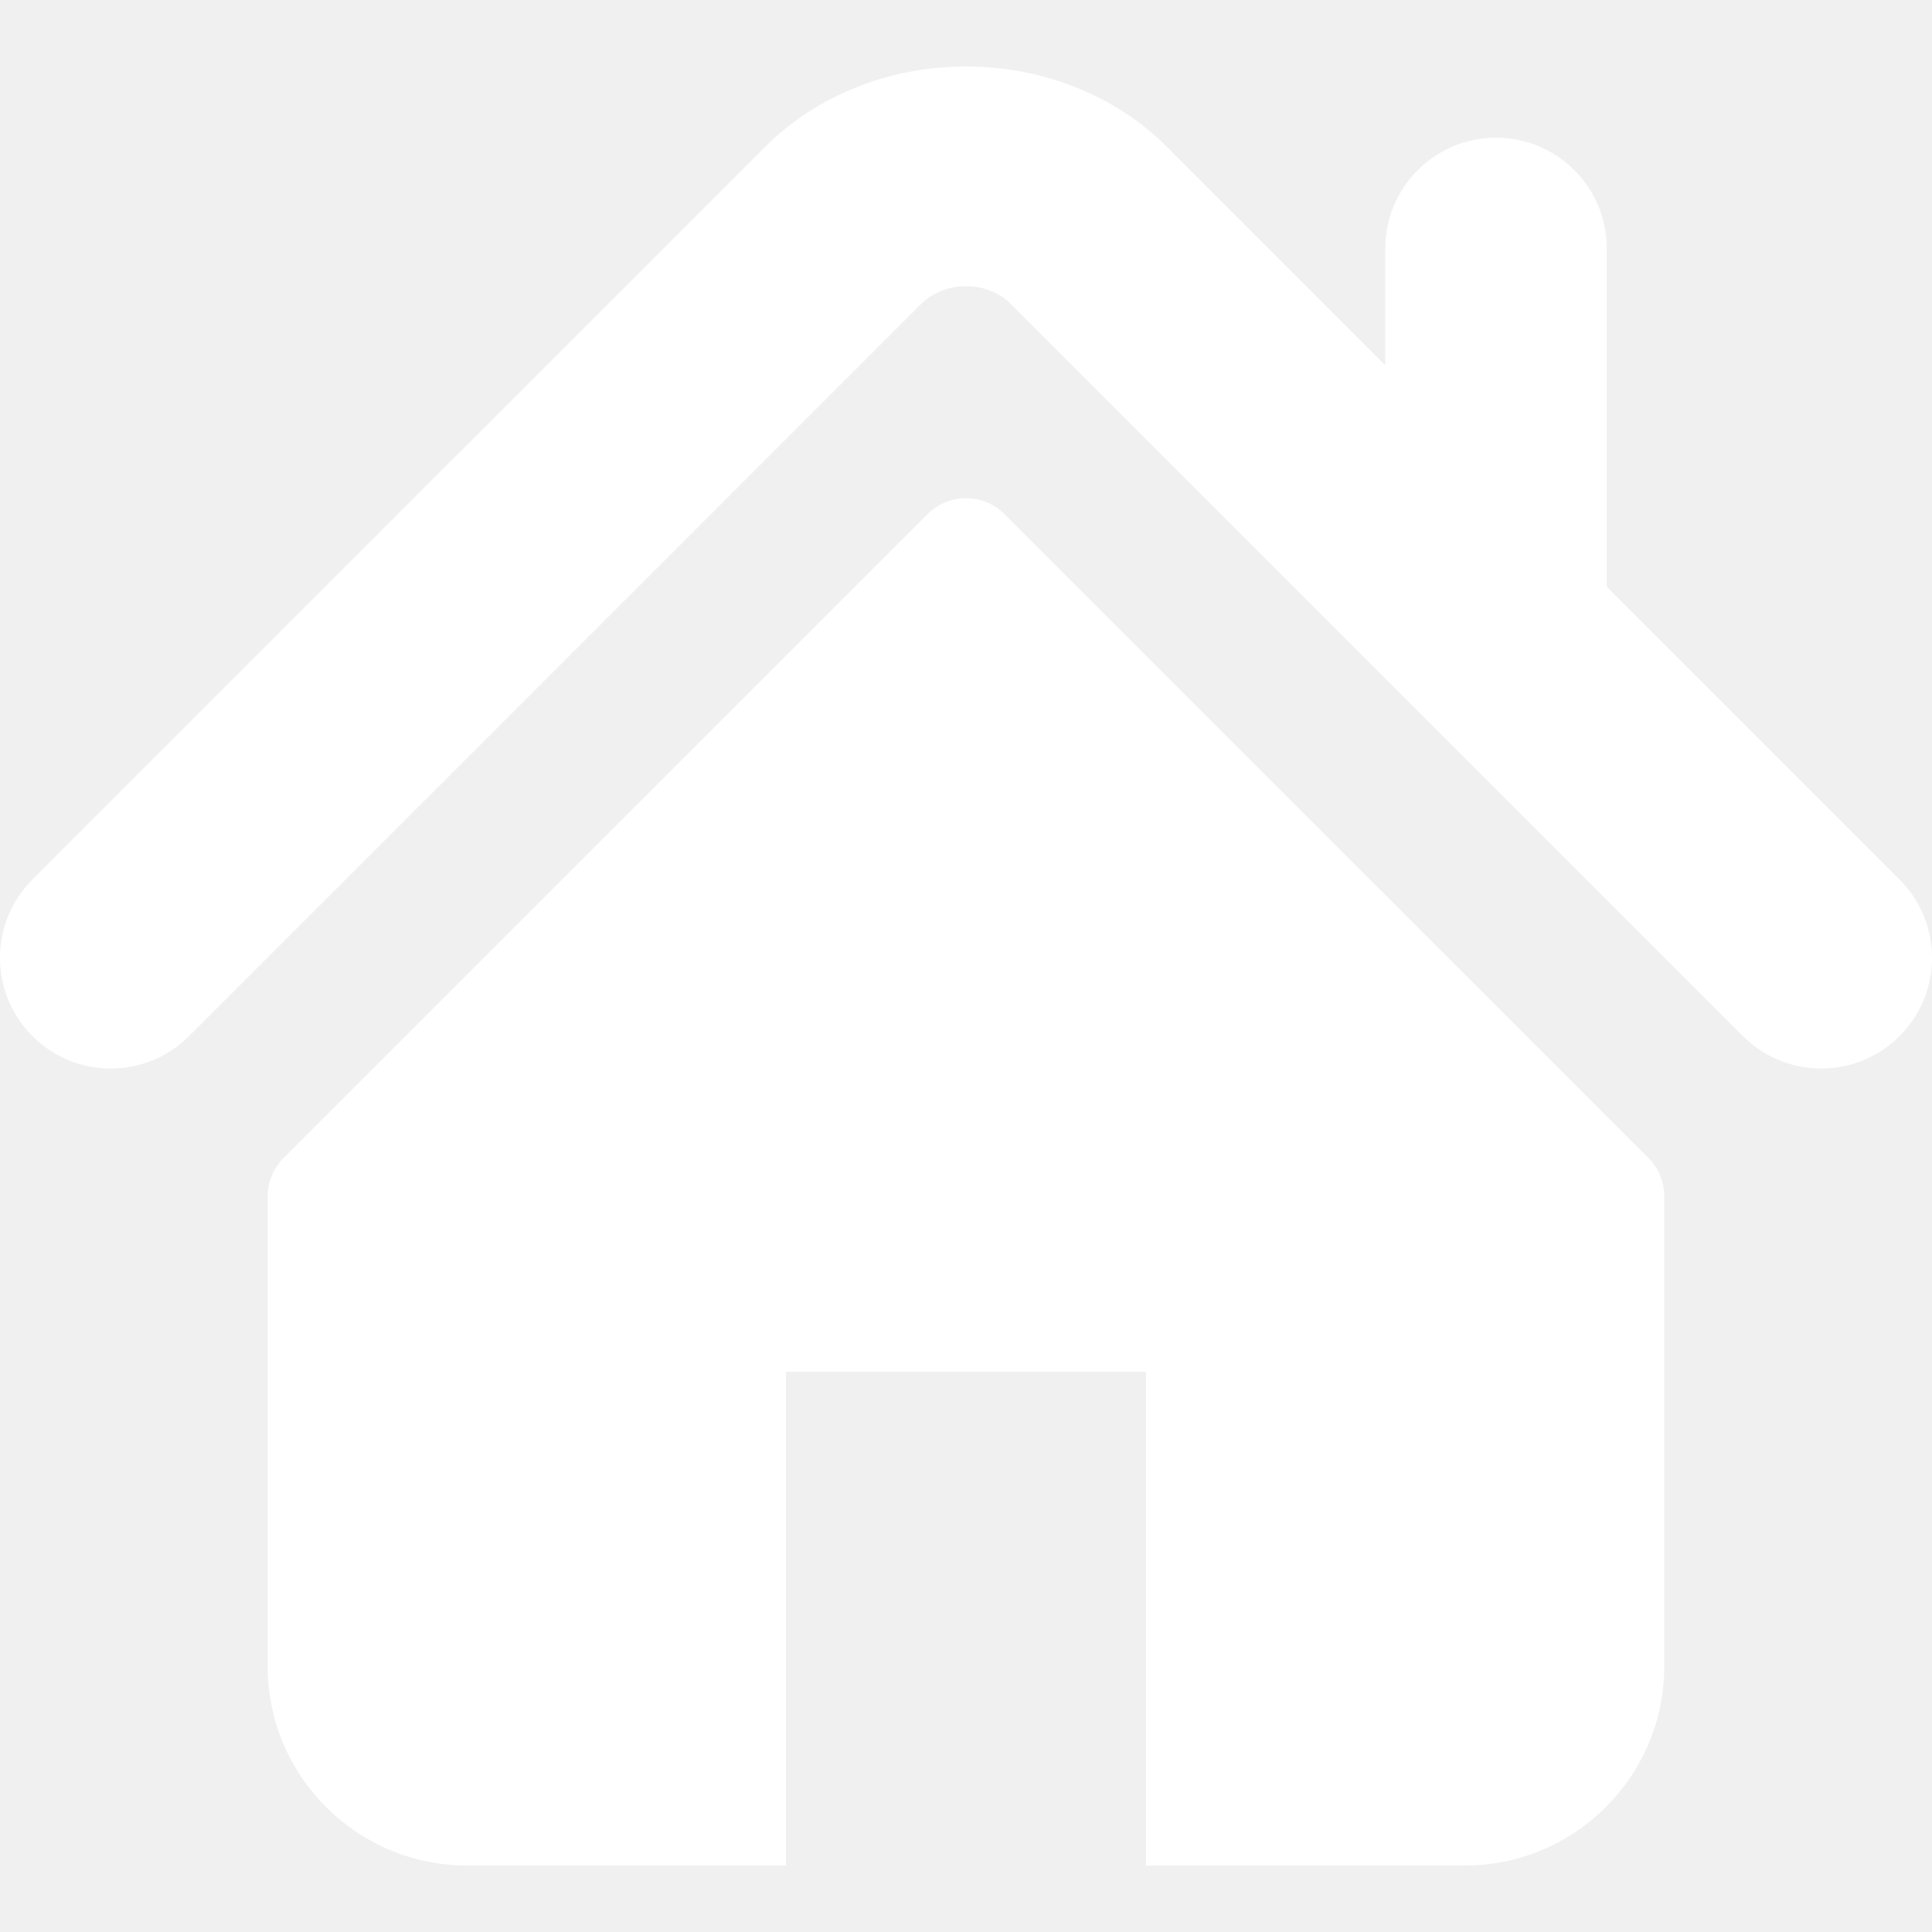
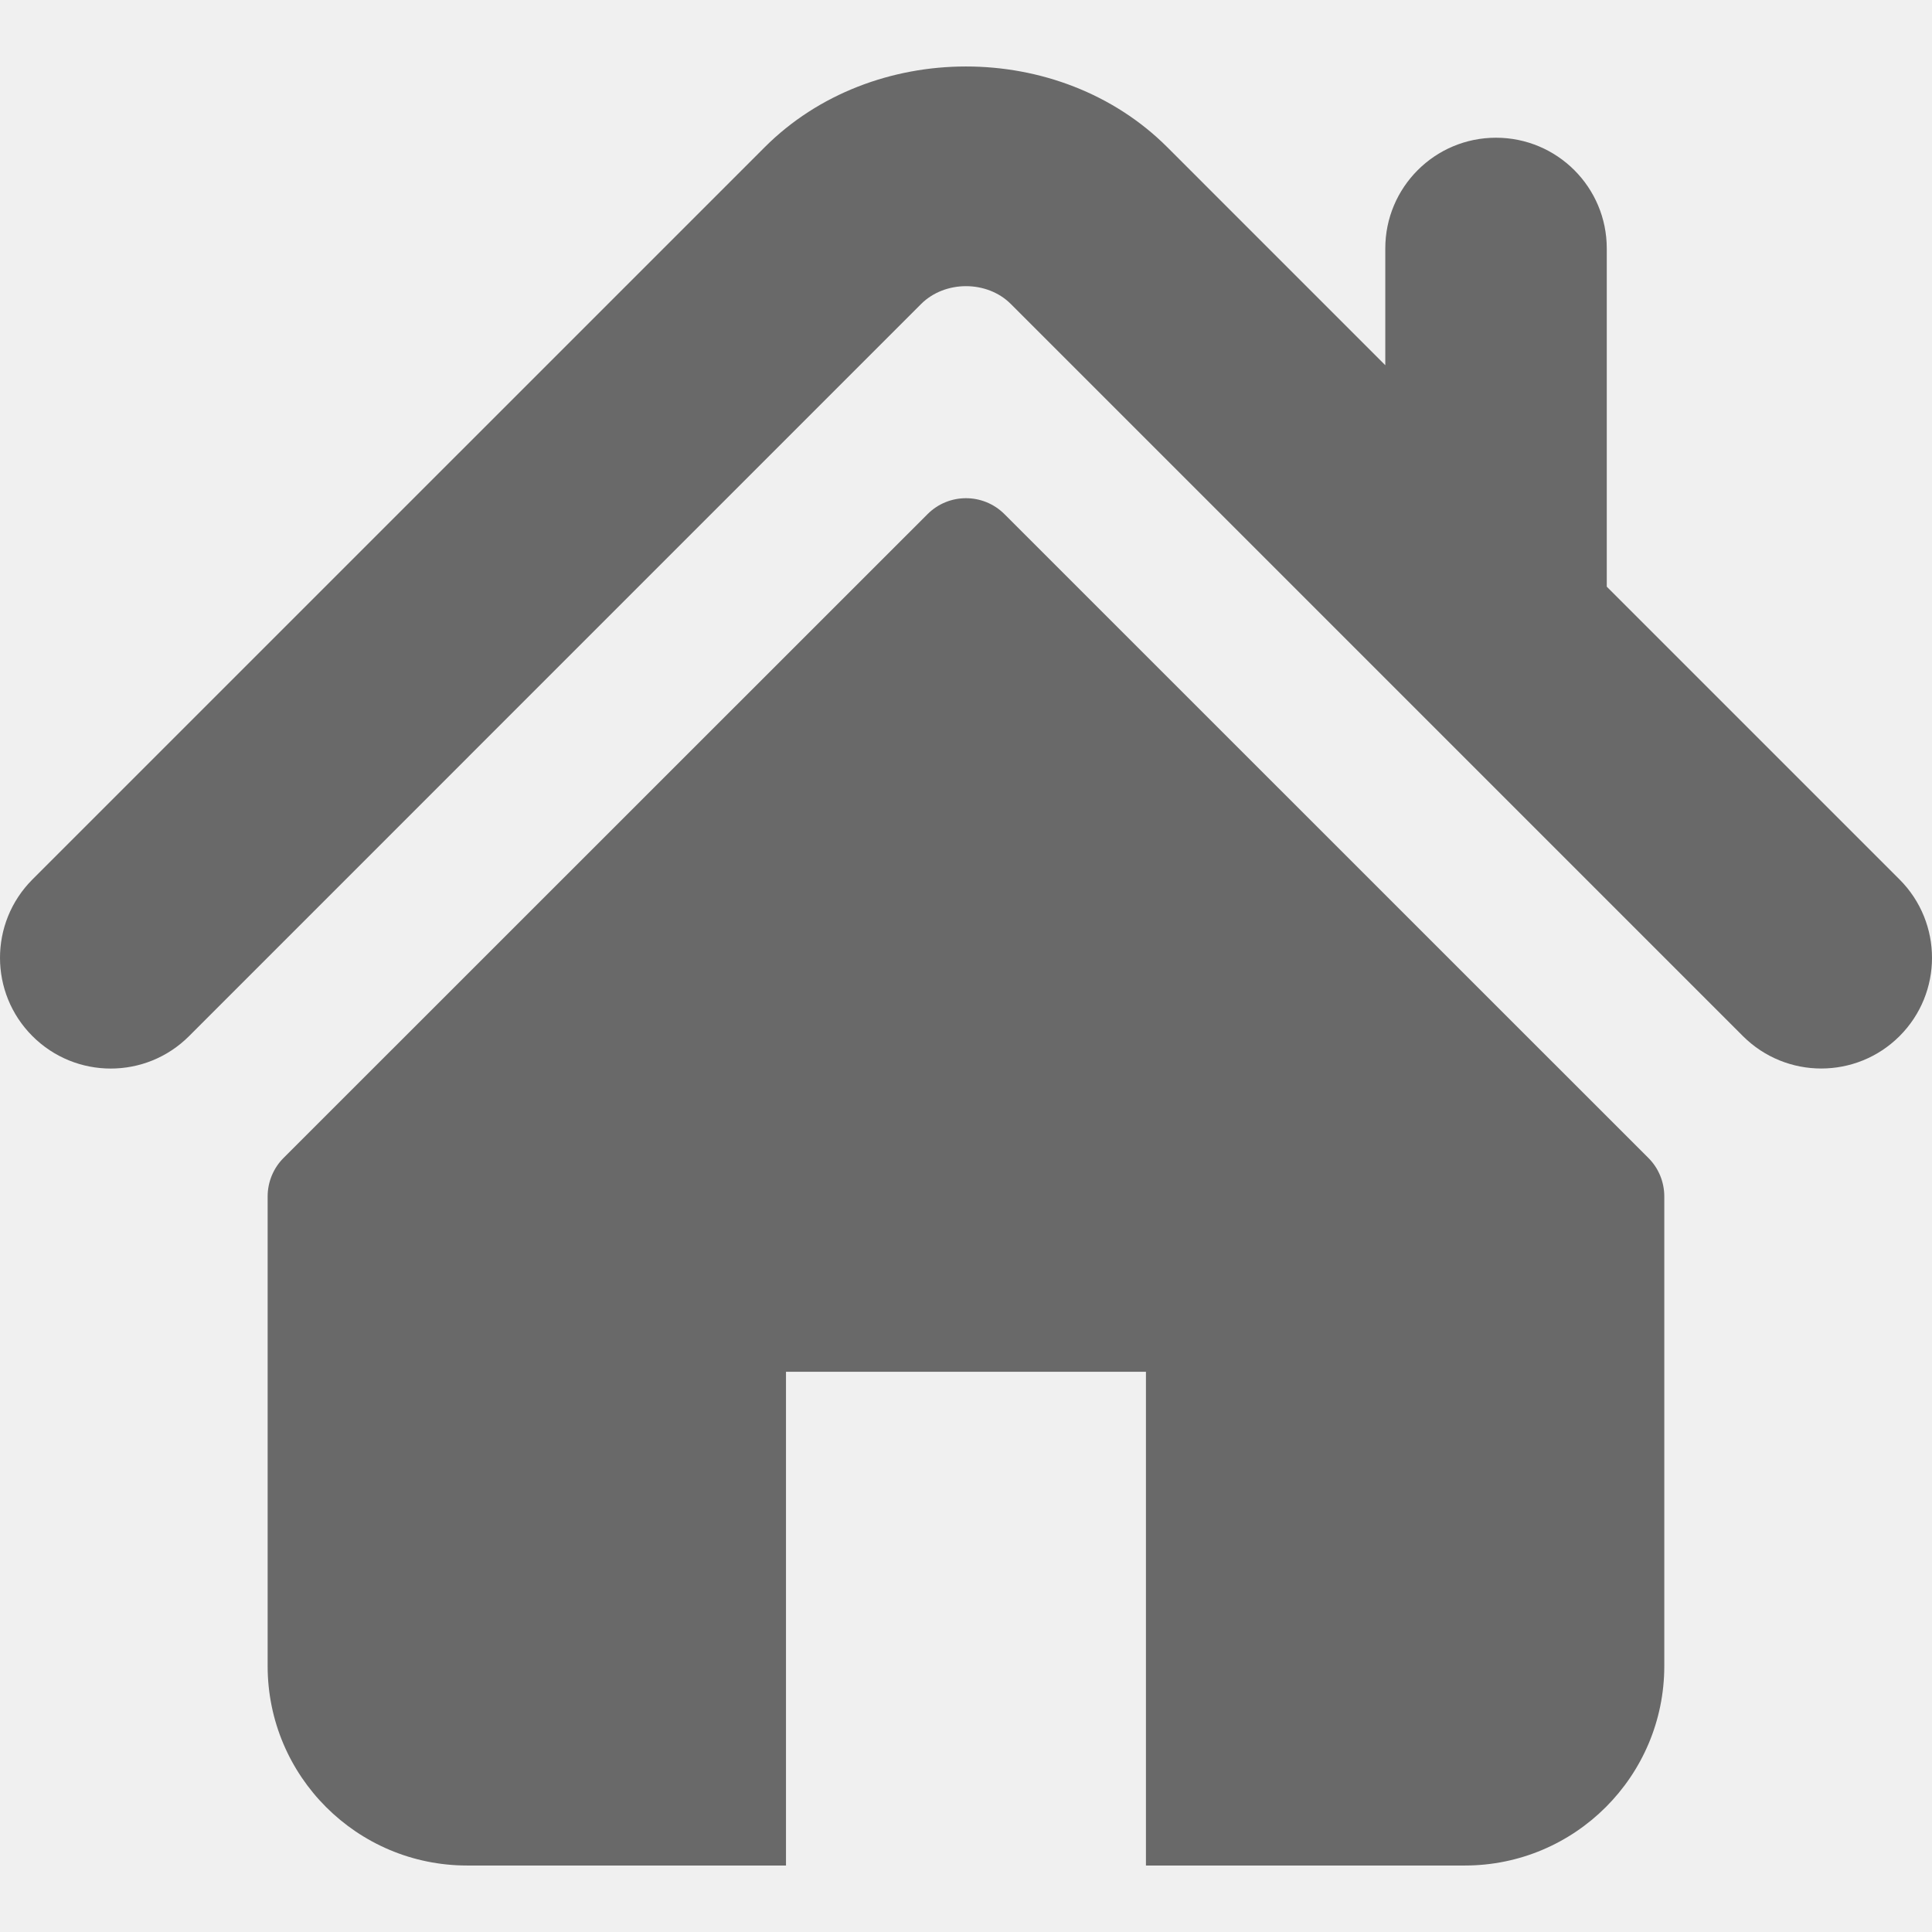
- <svg xmlns="http://www.w3.org/2000/svg" fill="#FFFFFF" version="1.1" id="Capa_1" width="800px" height="800px" viewBox="0 0 495.398 495.398" xml:space="preserve">
+ <svg xmlns="http://www.w3.org/2000/svg" fill="#696969" version="1.1" id="Capa_1" width="800px" height="800px" viewBox="0 0 495.398 495.398" xml:space="preserve">
  <g>
    <g>
      <g>
        <path d="M487.083,225.514l-75.08-75.08V63.704c0-15.682-12.708-28.391-28.413-28.391c-15.669,0-28.377,12.709-28.377,28.391     v29.941L299.31,37.74c-27.639-27.624-75.694-27.575-103.27,0.05L8.312,225.514c-11.082,11.104-11.082,29.071,0,40.158     c11.087,11.101,29.089,11.101,40.172,0l187.71-187.729c6.115-6.083,16.893-6.083,22.976-0.018l187.742,187.747     c5.567,5.551,12.825,8.312,20.081,8.312c7.271,0,14.541-2.764,20.091-8.312C498.17,254.586,498.17,236.619,487.083,225.514z" />
        <path d="M257.561,131.836c-5.454-5.451-14.285-5.451-19.723,0L72.712,296.913c-2.607,2.606-4.085,6.164-4.085,9.877v120.401     c0,28.253,22.908,51.16,51.16,51.16h81.754v-126.61h92.299v126.61h81.755c28.251,0,51.159-22.907,51.159-51.159V306.79     c0-3.713-1.465-7.271-4.085-9.877L257.561,131.836z" />
      </g>
    </g>
  </g>
</svg>
